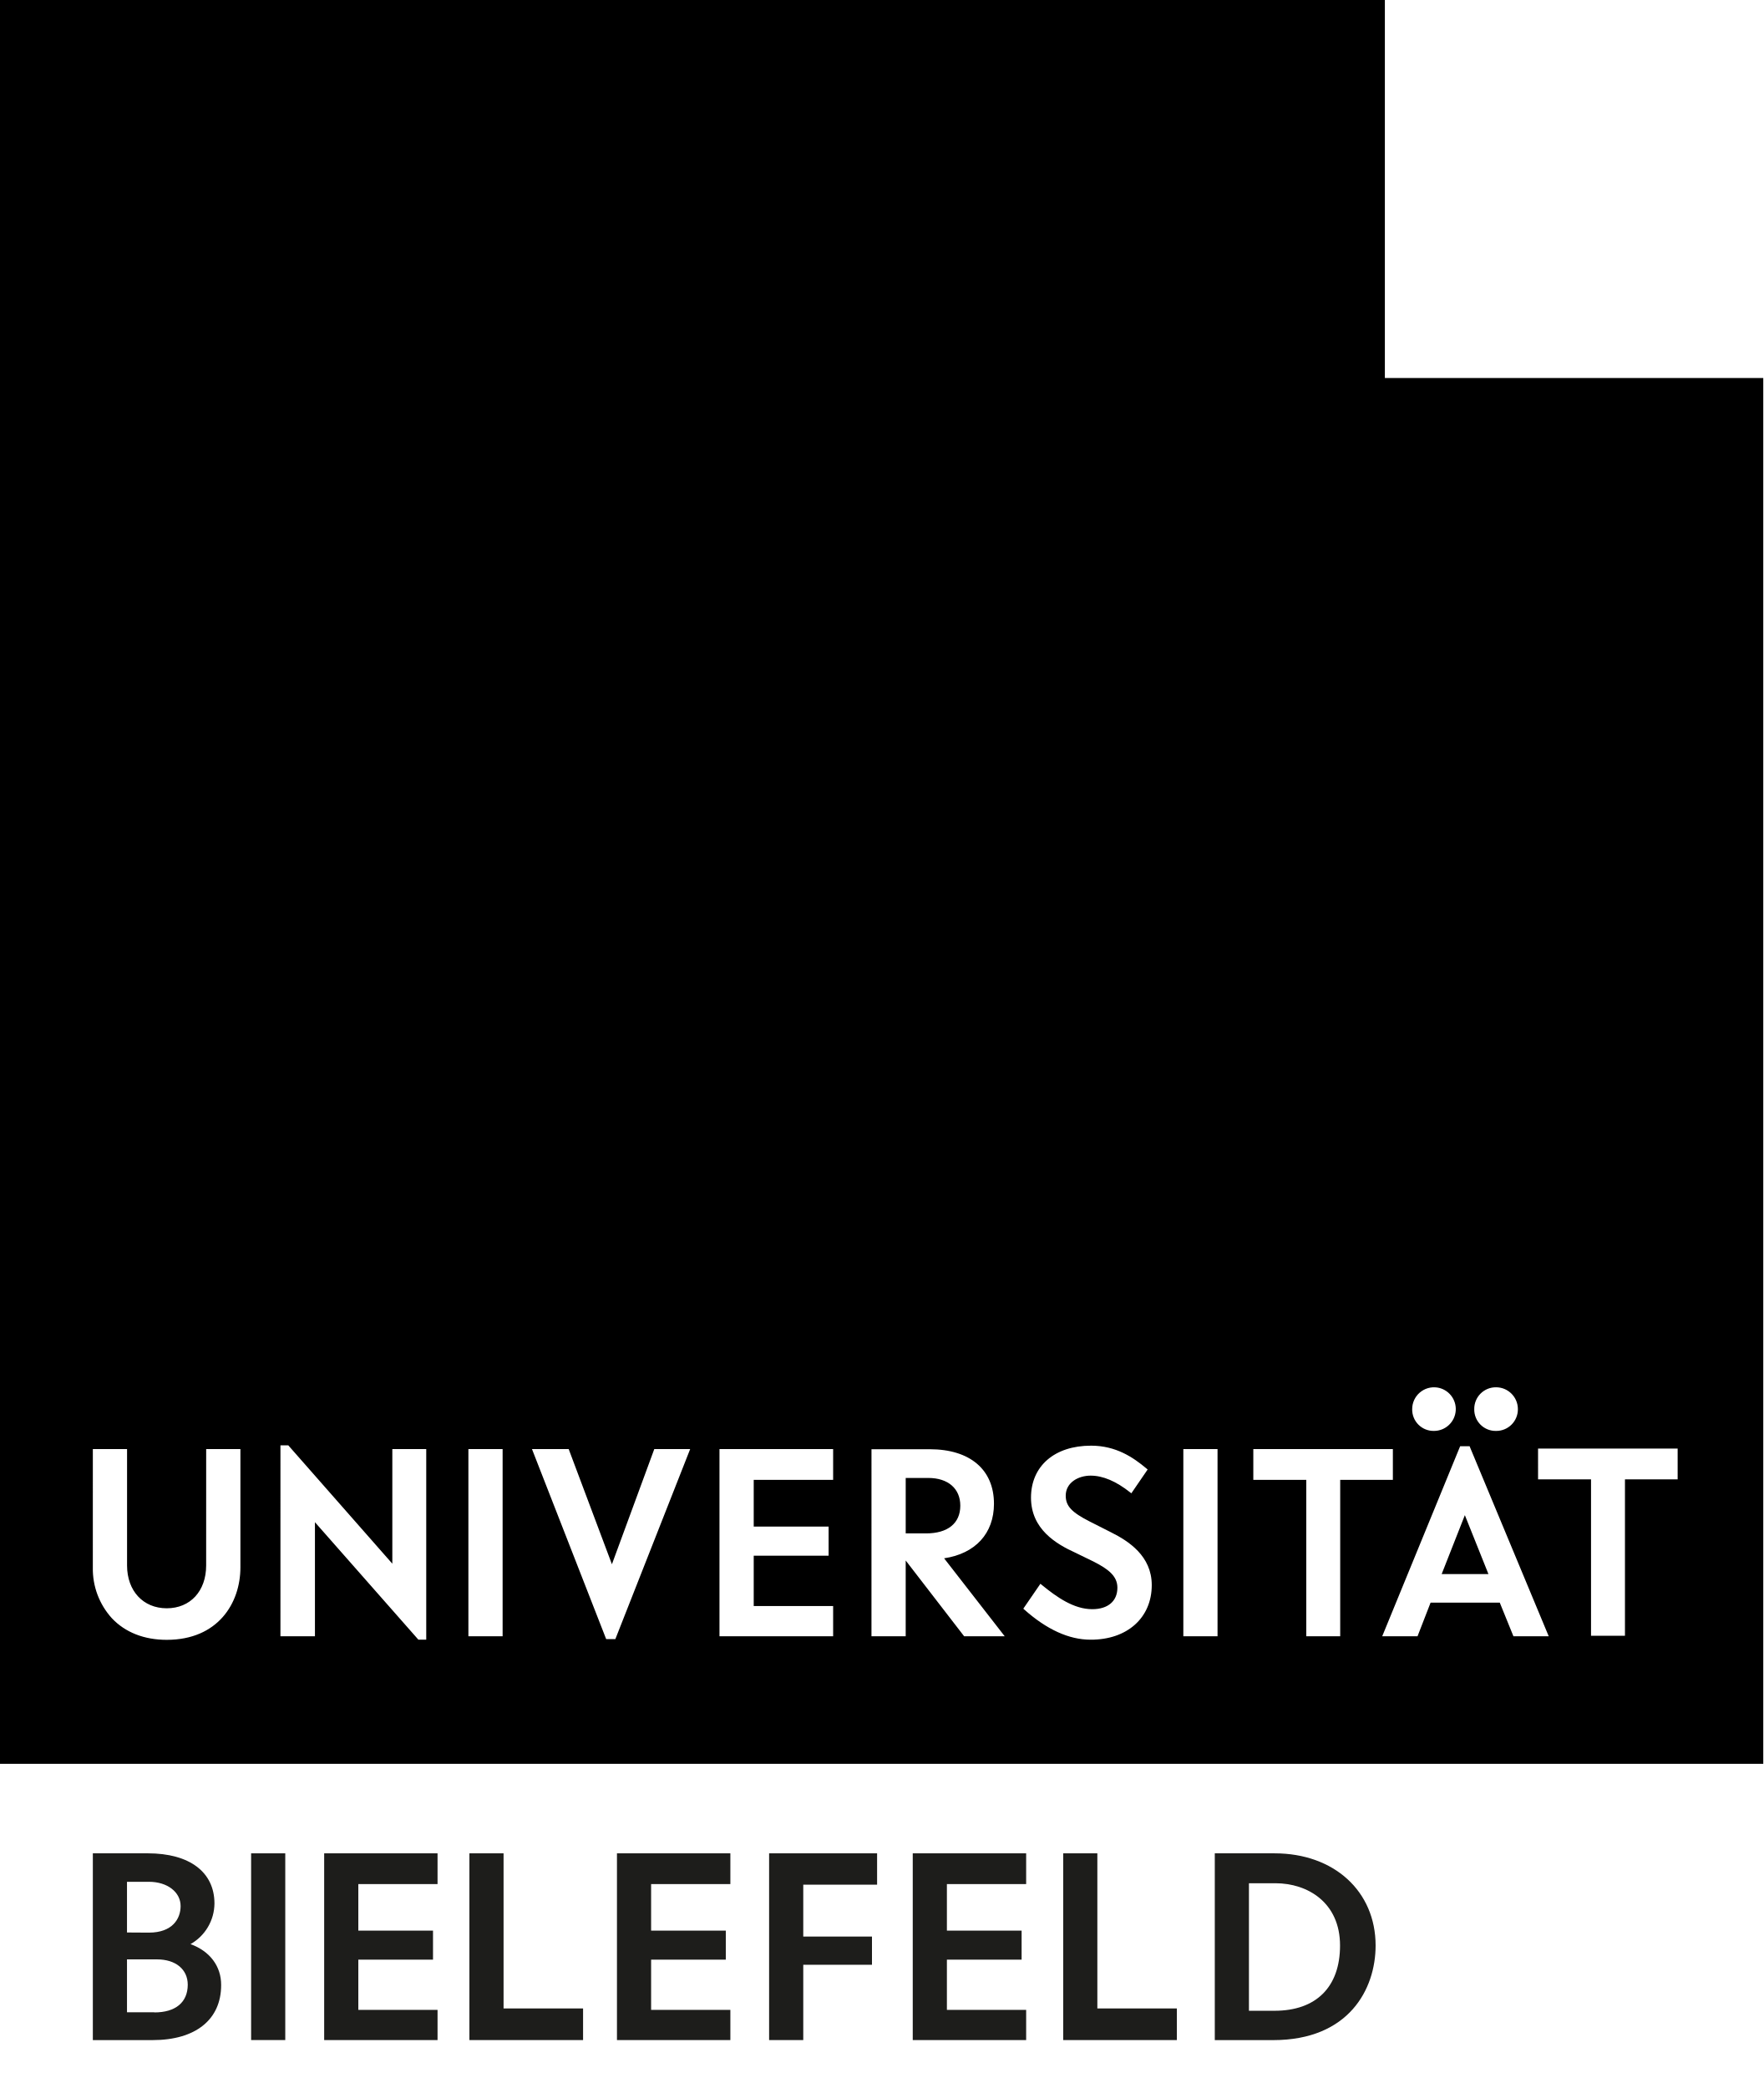
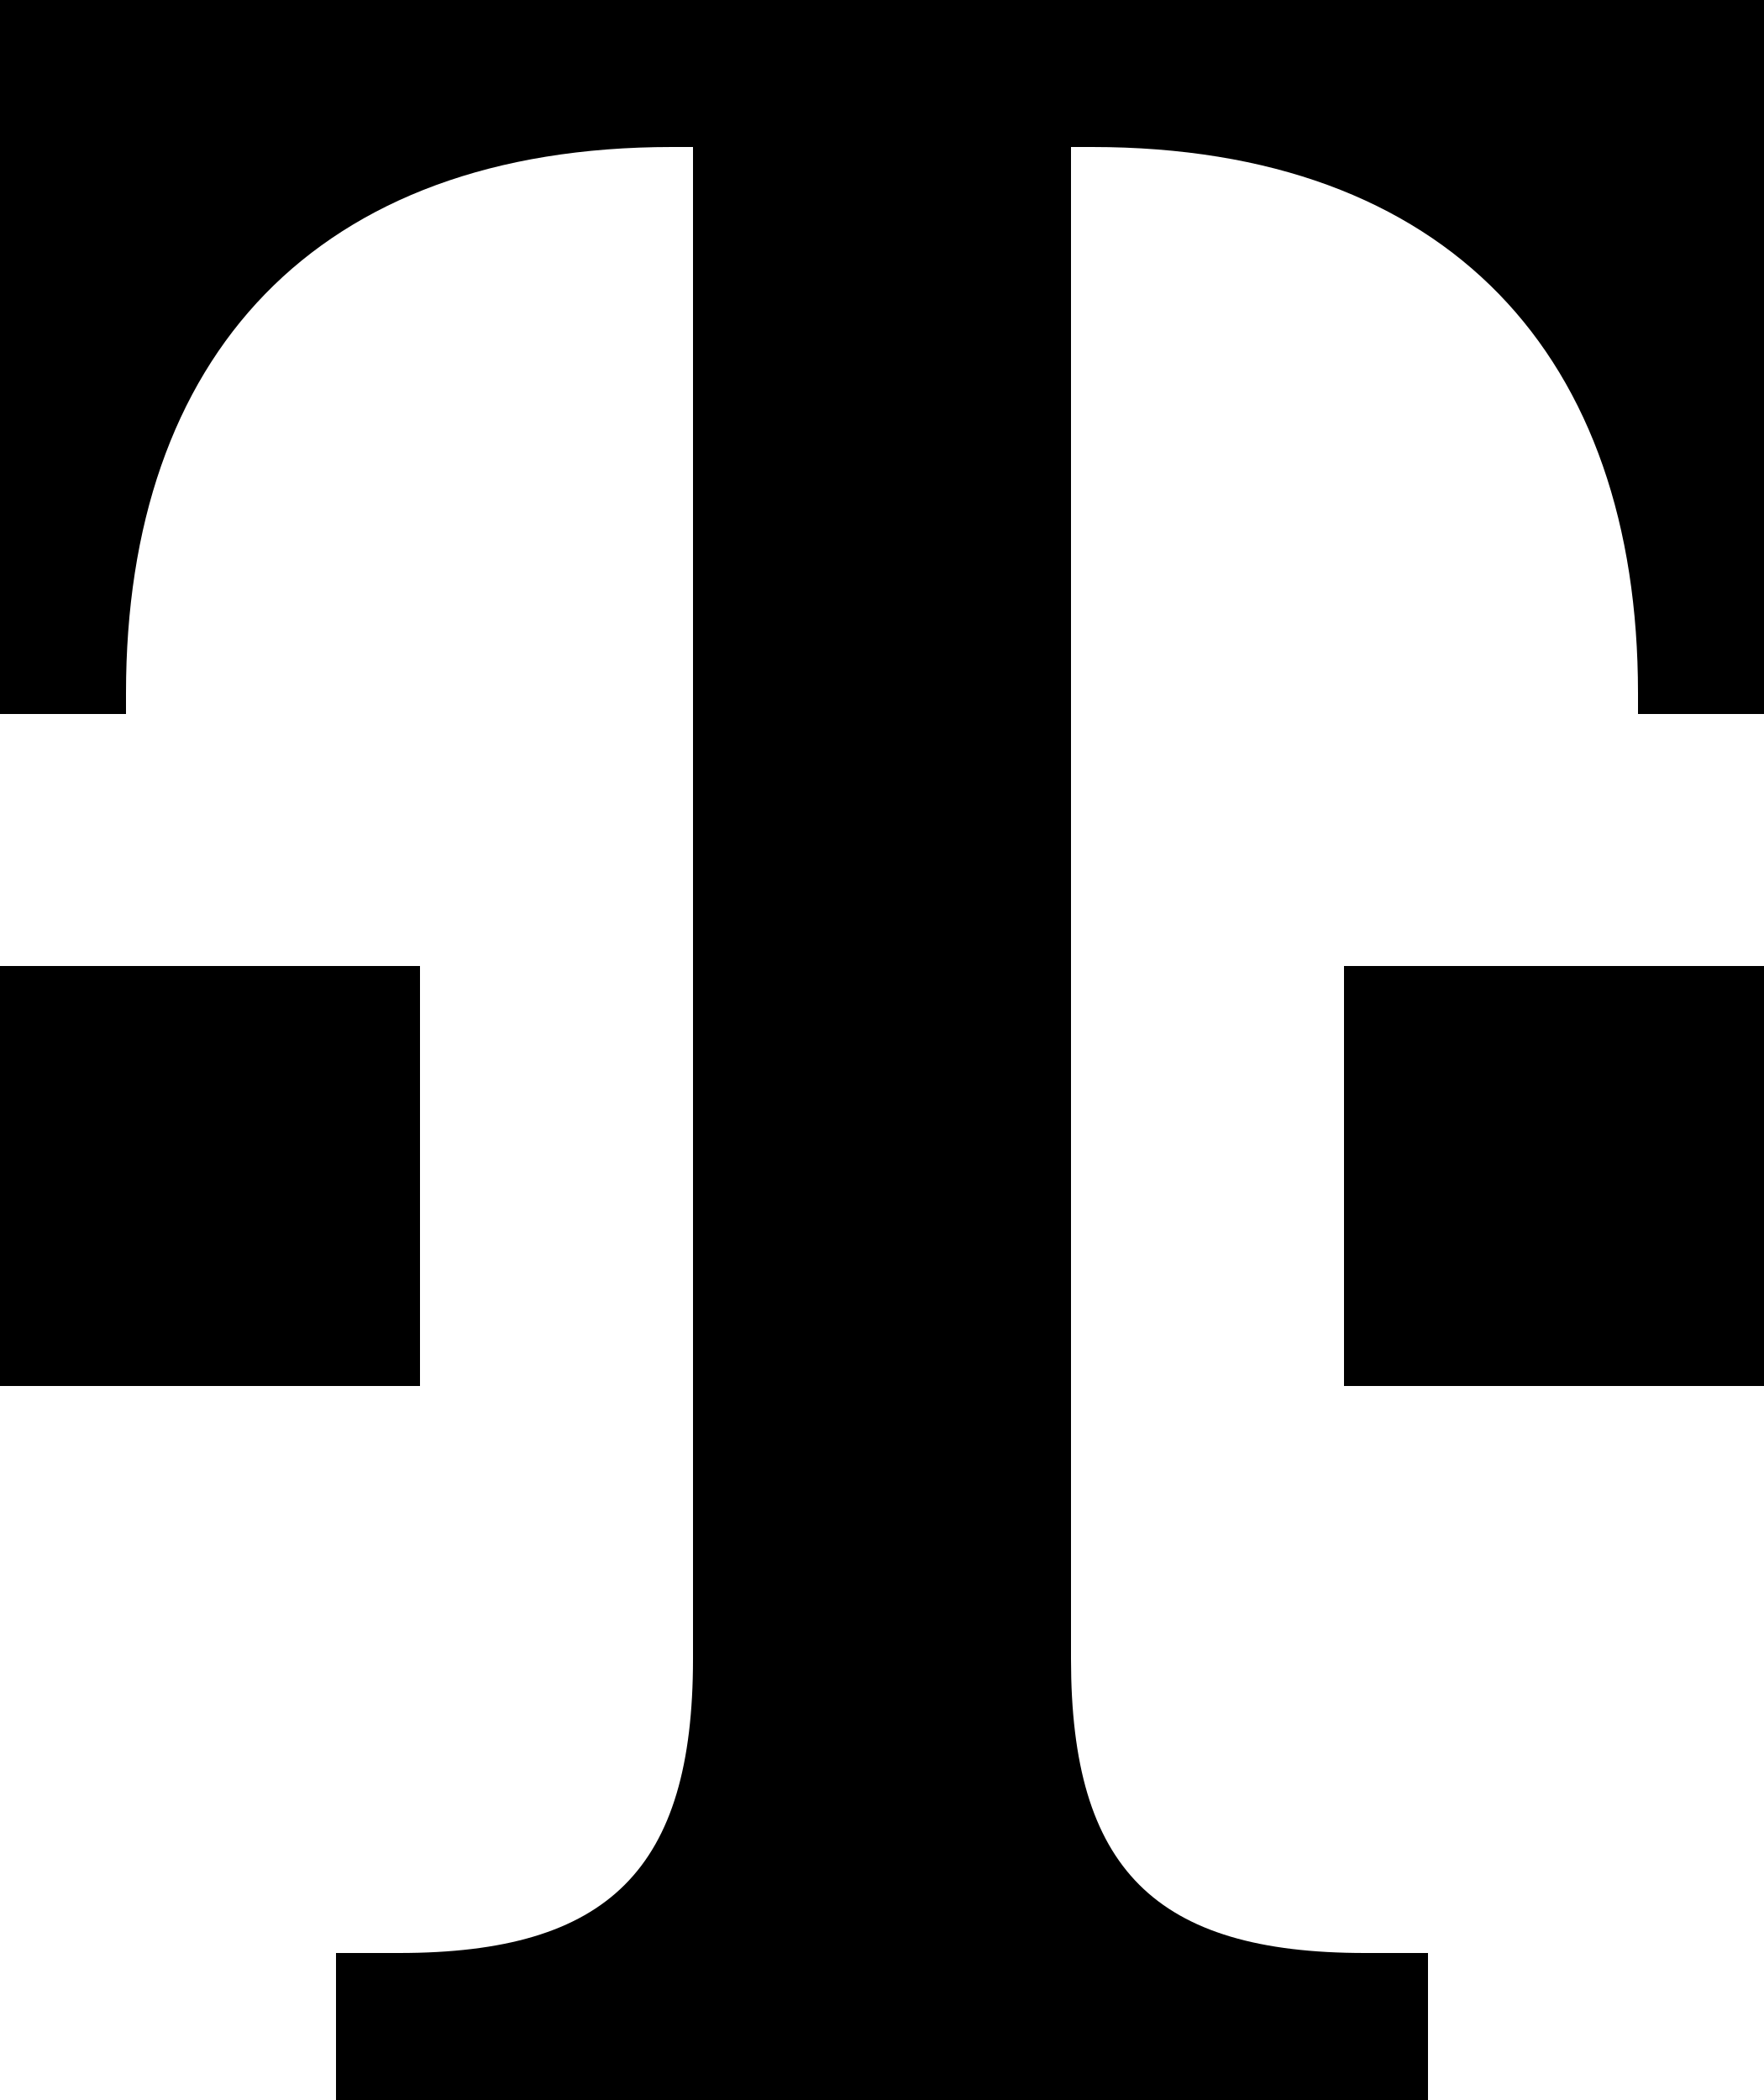
- <svg xmlns="http://www.w3.org/2000/svg" viewBox="0 0 170.08 201.409" version="1.1" id="svg104" width="170.08" height="201.409">
-   <defs id="defs108" />
-   <path id="polygon102" d="M 0,0 V 170.141 H 170.08 V 36.461 h -36.5 V 0 Z m 144.307,133.818 a 2.108,2.108 0 0 1 2.104,2.104 2.083,2.083 0 0 1 -2.104,2.105 2.061,2.061 0 0 1 -2.105,-2.105 2.079,2.079 0 0 1 2.105,-2.104 z m -5.688,0.021 a 2.105,2.105 0 0 1 -0.299,4.188 2.061,2.061 0 0 1 -2.105,-2.105 2.105,2.105 0 0 1 2.404,-2.082 z M 27.051,139.42 H 27.812 l 0.037,0.045 9.994,11.369 V 139.779 h 3.271 v 18.385 h -0.758 l -0.037,-0.043 -9.941,-11.289 v 11.002 h -3.328 z m 78.18,0.029 c 2.416,0 4.074,1.125 5.383,2.227 l 0.084,0.072 -1.572,2.297 -0.107,-0.084 c -1.356,-1.076 -2.63,-1.621 -3.822,-1.621 -1.192,0 -2.4,0.673 -2.4,1.932 0,0.997 0.567,1.605 2.322,2.498 l 2.064,1.045 c 1.68,0.84 3.912,2.281 3.912,5.084 0,3.149 -2.366,5.282 -5.908,5.266 -2.076,0 -4.228,-0.981 -6.398,-2.916 l -0.084,-0.076 1.65,-2.402 0.107,0.088 c 1.497,1.227 3.128,2.363 4.893,2.363 1.519,0 2.426,-0.778 2.426,-2.074 0,-1.123 -0.879,-1.795 -2.295,-2.516 l -1.764,-0.859 c -1.834,-0.834 -4.275,-2.263 -4.275,-5.309 0,-3.045 2.271,-5.014 5.785,-5.014 z m 35.611,0.053 h 0.914 l 0.031,0.086 7.598,18.246 h -3.404 l -1.318,-3.244 h -6.672 l -1.26,3.244 h -3.406 z m 7.514,0.227 h 13.465 v 2.973 h -5.082 v 15.082 h -3.273 v -15.082 h -5.109 z M 8.955,139.779 h 3.301 v 11.225 c 0,2.457 1.554,4.131 3.828,4.131 2.275,0 3.801,-1.661 3.801,-4.131 l 0.002,-11.225 H 23.189 v 11.408 c 0,3.483 -2.196,6.992 -7.104,6.992 -2.174,0 -4.003,-0.714 -5.293,-2.082 a 7.078,7.078 0 0 1 -1.838,-4.902 z m 36.225,0 h 3.301 v 18.055 h -3.301 z m 6.133,0 h 3.541 l 4.17,11.109 4.086,-11.109 h 3.461 l -7.215,18.328 H 58.469 Z m 18.086,0 h 10.963 v 2.971 h -7.66 v 4.502 h 7.223 v 2.809 h -7.223 v 4.857 h 7.66 v 2.916 h -10.963 z m 44.742,0 h 3.299 v 18.055 h -3.299 z m 6.75,0 h 13.461 v 2.971 h -5.08 v 15.084 H 126 V 142.75 h -5.109 z m -36.83,0.014 h 5.619 c 3.879,0 6.195,1.965 6.195,5.262 0,2.857 -1.795,4.81 -4.809,5.26 l 5.846,7.52 h -3.916 l -0.037,-0.051 -5.598,-7.258 v 7.309 h -3.301 z m 3.301,2.771 v 5.348 h 1.961 c 2.101,0 3.305,-0.975 3.305,-2.674 0,-1.652 -1.183,-2.674 -3.086,-2.674 z m 53.934,3.588 -2.238,5.686 h 4.514 z" />
-   <path d="m 18.377,187.531 a 4.543,4.543 0 0 0 2.309,-3.917 c 0,-3.033 -2.404,-4.842 -6.427,-4.842 H 8.955 v 18.017 H 14.725 c 4.146,0 6.606,-1.982 6.606,-5.304 0.013,-1.818 -1.089,-3.278 -2.954,-3.954 z m -6.128,-1.123 v -4.889 h 2.12 c 1.768,0 3.052,0.985 3.052,2.341 0,1.236 -0.802,2.561 -3.052,2.561 z m 2.639,7.698 h -2.639 v -5.103 h 2.894 c 1.803,0 2.967,0.96 2.967,2.448 -0.006,1.696 -1.177,2.668 -3.221,2.668 z" fill="#1d1d1b" id="path84" style="stroke-width:0.315" />
-   <rect x="24.222" y="178.773" width="3.294" height="18.011" fill="#1d1d1b" id="rect86" style="stroke-width:0.315" />
-   <polygon points="298.26,169.99 333.02,169.99 333.02,160.73 308.73,160.73 308.73,145.33 331.63,145.33 331.63,136.43 308.73,136.43 308.73,122.16 333.02,122.16 333.02,112.73 298.26,112.73 " fill="#1d1d1b" id="polygon88" transform="matrix(0.3145953,0,0,0.3145953,-62.56208,143.3082)" />
-   <polygon points="353.26,112.73 342.79,112.73 342.79,169.99 377.64,169.99 377.64,160.29 353.26,160.29 " fill="#1d1d1b" id="polygon90" transform="matrix(0.3145953,0,0,0.3145953,-62.56208,143.3082)" />
-   <polygon points="388.03,169.99 422.8,169.99 422.8,160.73 398.5,160.73 398.5,145.33 421.4,145.33 421.4,136.43 398.5,136.43 398.5,122.16 422.8,122.16 422.8,112.73 388.03,112.73 " fill="#1d1d1b" id="polygon92" transform="matrix(0.3145953,0,0,0.3145953,-62.56208,143.3082)" />
-   <polygon points="466.22,138.25 445.15,138.25 445.15,122.34 467.79,122.34 467.79,112.73 434.68,112.73 434.68,169.99 445.15,169.99 445.15,146.9 466.22,146.9 " fill="#1d1d1b" id="polygon94" transform="matrix(0.3145953,0,0,0.3145953,-62.56208,143.3082)" />
-   <polygon points="478.72,169.99 513.49,169.99 513.49,160.73 489.19,160.73 489.19,145.33 512.1,145.33 512.1,136.43 489.19,136.43 489.19,122.16 513.49,122.16 513.49,112.73 478.72,112.73 " fill="#1d1d1b" id="polygon96" transform="matrix(0.3145953,0,0,0.3145953,-62.56208,143.3082)" />
-   <polygon points="535.32,112.73 524.85,112.73 524.85,169.99 559.7,169.99 559.7,160.29 535.32,160.29 " fill="#1d1d1b" id="polygon98" transform="matrix(0.3145953,0,0,0.3145953,-62.56208,143.3082)" />
-   <path d="m 122.945,178.773 h -5.77 v 18.017 h 5.634 c 7.289,0 9.878,-4.908 9.878,-9.123 0,-5.235 -4.008,-8.894 -9.743,-8.894 z m 6.311,8.894 c 0,3.995 -2.3,6.292 -6.311,6.292 h -2.476 v -12.301 h 2.558 c 3.102,0 6.229,1.859 6.229,6.009 z" fill="#1d1d1b" id="path100" style="stroke-width:0.315" />
+ <svg xmlns="http://www.w3.org/2000/svg" id="Telekom_Logo" data-name="Telekom Logo" viewBox="0 0 840 1000">
+   <path d="M200,660H0V460h200V660z M0,0v340h60v-10c0-160,90-260,260-260h10v720c0,100-40,140-140,140h-30v70h520v-70h-30c-100,0-140-40-140-140V70h10c170,0,260,100,260,260v10h60V0H0z M640,660h200V460H640V660z" />
</svg>
